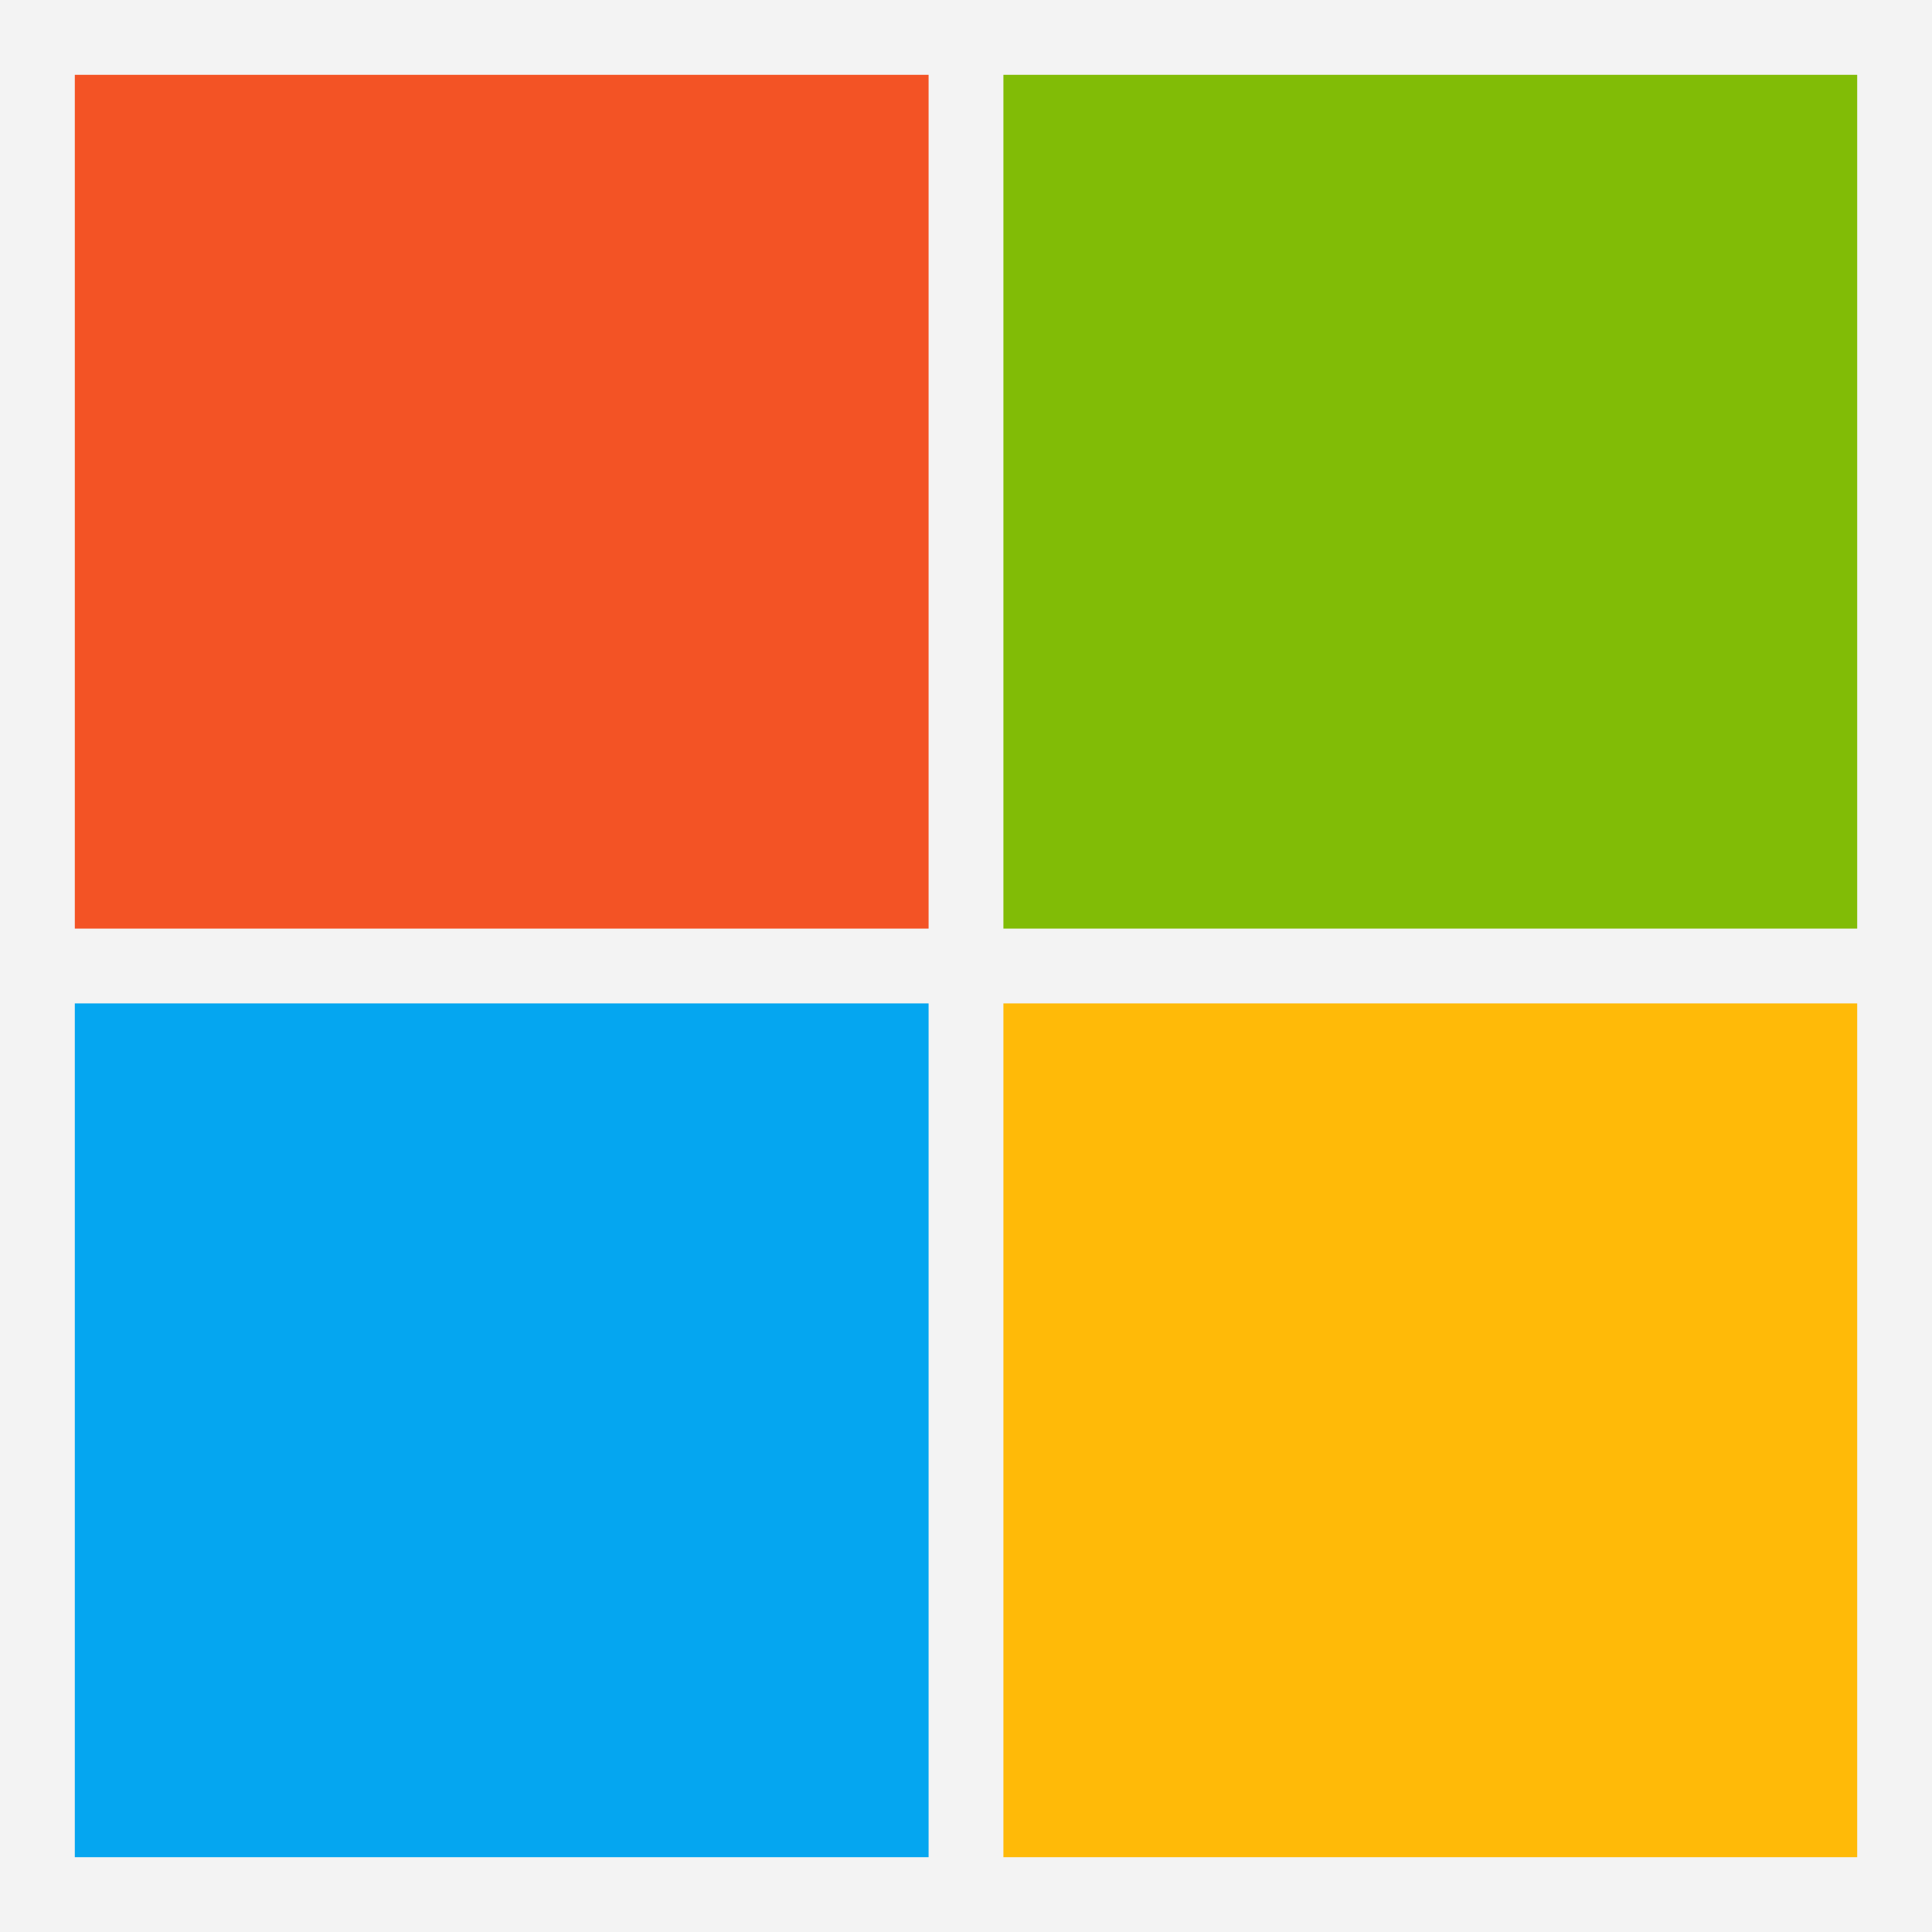
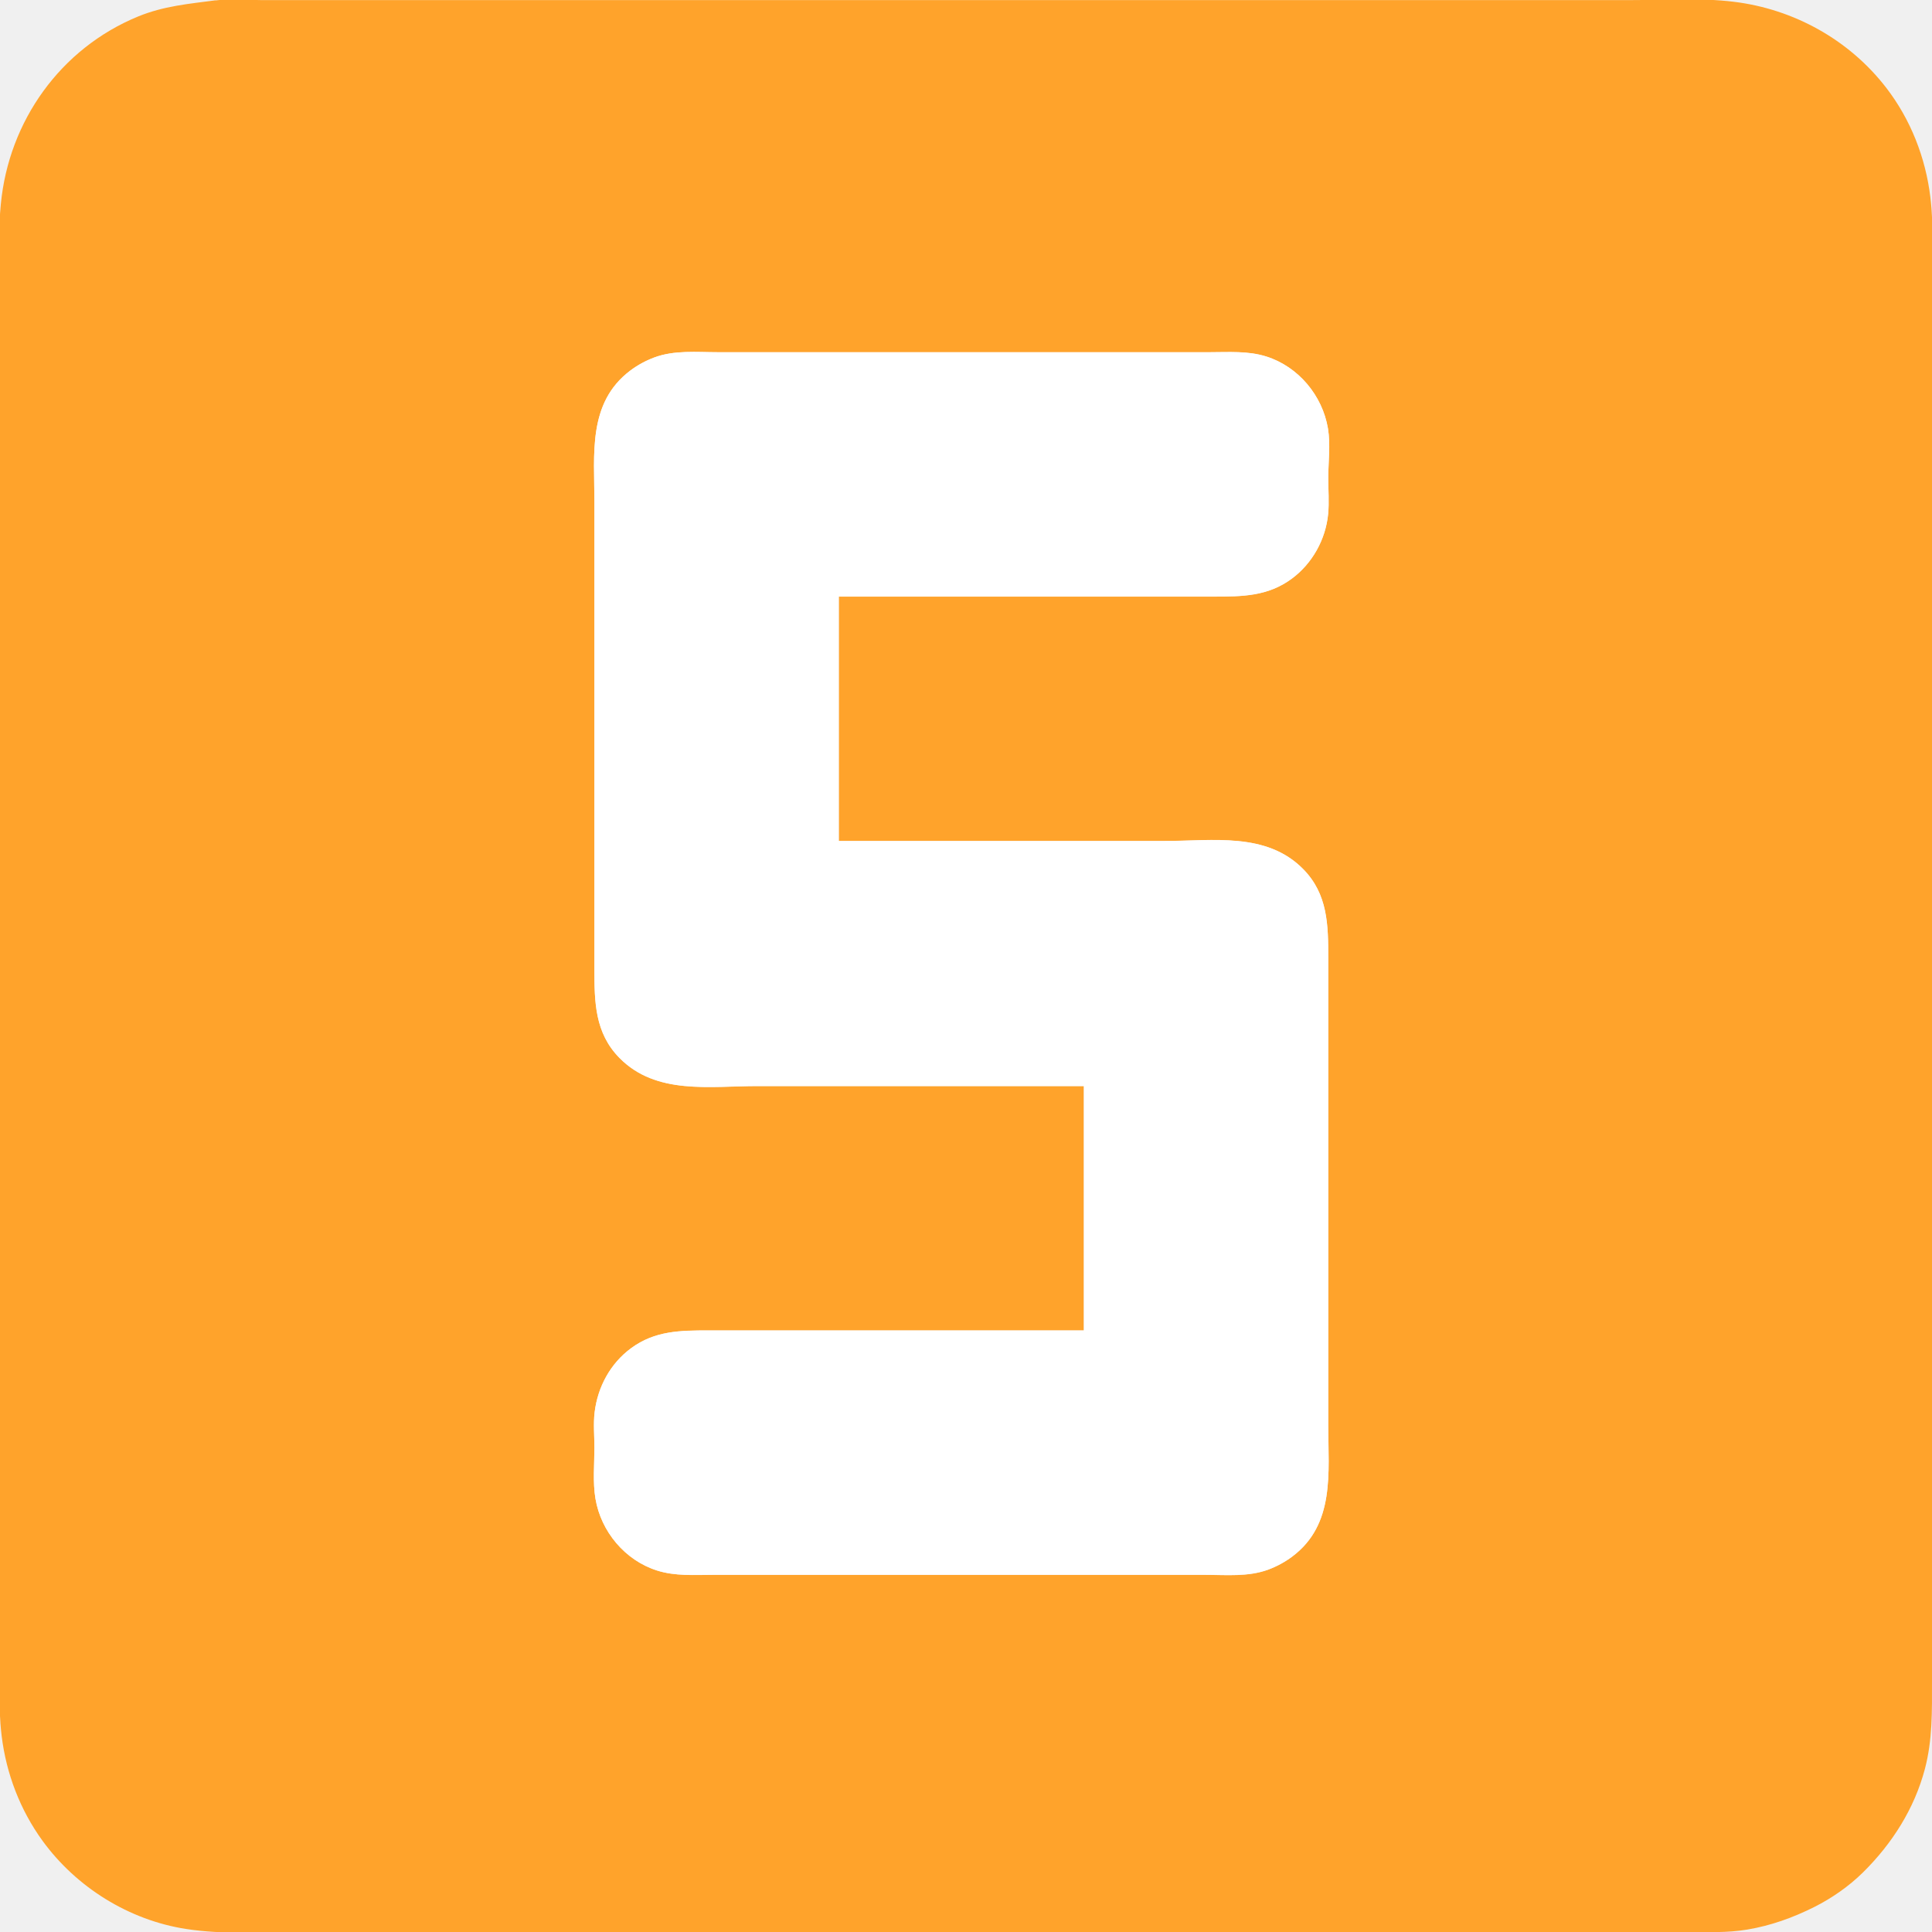
- <svg xmlns="http://www.w3.org/2000/svg" id="Calque_1" width="439" height="439" x="0" y="0" enable-background="new 0 0 439 439" version="1.1" viewBox="0 0 439 439" xml:space="preserve">
-   <style type="text/css">.st0{fill:#f3f3f3}.st1{fill:#f35325}.st2{fill:#81bc06}.st3{fill:#05a6f0}.st4{fill:#ffba08}</style>
-   <rect width="439" height="439" class="st0" />
-   <rect width="194" height="194" x="17" y="17" class="st1" />
-   <rect width="194" height="194" x="228" y="17" class="st2" />
-   <rect width="194" height="194" x="17" y="228" class="st3" />
-   <rect width="194" height="194" x="228" y="228" class="st4" />
+ <svg xmlns="http://www.w3.org/2000/svg" version="1.1" viewBox="0 0 150 150" xml:space="preserve">
+   <path d="m16.741 0.024c-2.091 0.275-4.041 0.443-6.027 1.26-6.025 2.479-10.036 8.127-10.649 14.564-0.331 3.481-0.065 7.105-0.065 10.603v100.73c0 2.511-0.174 5.1 0.128 7.589 0.355 2.933 1.435 5.754 3.173 8.147 2.63 3.62 6.721 6.165 11.152 6.849 2.89 0.446 5.898 0.238 8.817 0.238h107.7c1.568 0 3.136 0.069 4.688-0.192 1.832-0.307 3.533-0.919 5.19-1.747 1.369-0.685 2.705-1.616 3.795-2.692 2.262-2.236 3.988-4.941 4.806-8.036 0.596-2.258 0.551-4.494 0.551-6.808v-107.92c0-2.418 0.164-4.909-0.128-7.31-0.371-3.065-1.535-6.031-3.424-8.482-2.876-3.731-7.184-6.115-11.85-6.681-2.636-0.32-5.381-0.128-8.036-0.128h-106.25c-1.166 0-2.416-0.128-3.571 0.024m48.382 46.293v18.973h25.335c3.699 0 7.864-0.708 10.714 2.176 1.929 1.952 1.953 4.363 1.953 6.92v36.272c0 3.674 0.54 7.684-2.79 10.185-0.559 0.42-1.186 0.761-1.841 1.007-1.577 0.593-3.315 0.415-4.966 0.415h-38.114c-1.481 0-2.978 0.119-4.409-0.337-2.486-0.791-4.346-3.025-4.775-5.579-0.215-1.282-0.08-2.665-0.08-3.962 0-0.895-0.09-1.845 0.016-2.734 0.235-1.968 1.22-3.797 2.83-4.982 1.851-1.362 3.832-1.38 6.027-1.38h29.129v-18.973h-25.335c-3.7 0-7.864 0.708-10.714-2.176-1.929-1.952-1.953-4.363-1.953-6.92v-36.272c0-3.674-0.54-7.684 2.79-10.186 0.559-0.42 1.186-0.761 1.841-1.007 1.577-0.593 3.315-0.414 4.966-0.414h38.17c1.481 0 2.978-0.119 4.409 0.336 2.486 0.791 4.346 3.025 4.775 5.579 0.211 1.256 0.025 2.582 0.025 3.85 0 0.918 0.078 1.876-9e-3 2.79-0.189 1.98-1.232 3.857-2.837 5.037-1.852 1.362-3.832 1.38-6.027 1.38h-4.632z" fill="#ffa32b" />
+   <path d="m65.123 46.317v18.973h25.335c3.699 0 7.864-0.708 10.714 2.176 1.929 1.952 1.953 4.363 1.953 6.92v36.272c0 3.674 0.54 7.684-2.79 10.185-0.559 0.42-1.186 0.761-1.841 1.007-1.577 0.593-3.315 0.415-4.966 0.415h-38.114c-1.481 0-2.978 0.119-4.409-0.337-2.486-0.791-4.346-3.025-4.775-5.579-0.215-1.282-0.08-2.665-0.08-3.962 0-0.895-0.09-1.845 0.016-2.734 0.235-1.968 1.22-3.797 2.83-4.982 1.851-1.362 3.832-1.38 6.027-1.38h29.129v-18.973h-25.335c-3.7 0-7.864 0.708-10.714-2.176-1.929-1.952-1.953-4.363-1.953-6.92v-36.272c0-3.674-0.54-7.684 2.79-10.186 0.559-0.42 1.186-0.761 1.841-1.007 1.577-0.593 3.315-0.414 4.966-0.414h38.17c1.481 0 2.978-0.119 4.409 0.336 2.486 0.791 4.346 3.025 4.775 5.579 0.211 1.256 0.025 2.582 0.025 3.85 0 0.918 0.078 1.876-9e-3 2.79-0.189 1.98-1.232 3.857-2.837 5.037-1.852 1.362-3.832 1.38-6.027 1.38h-4.632z" fill="#fff" />
</svg>
